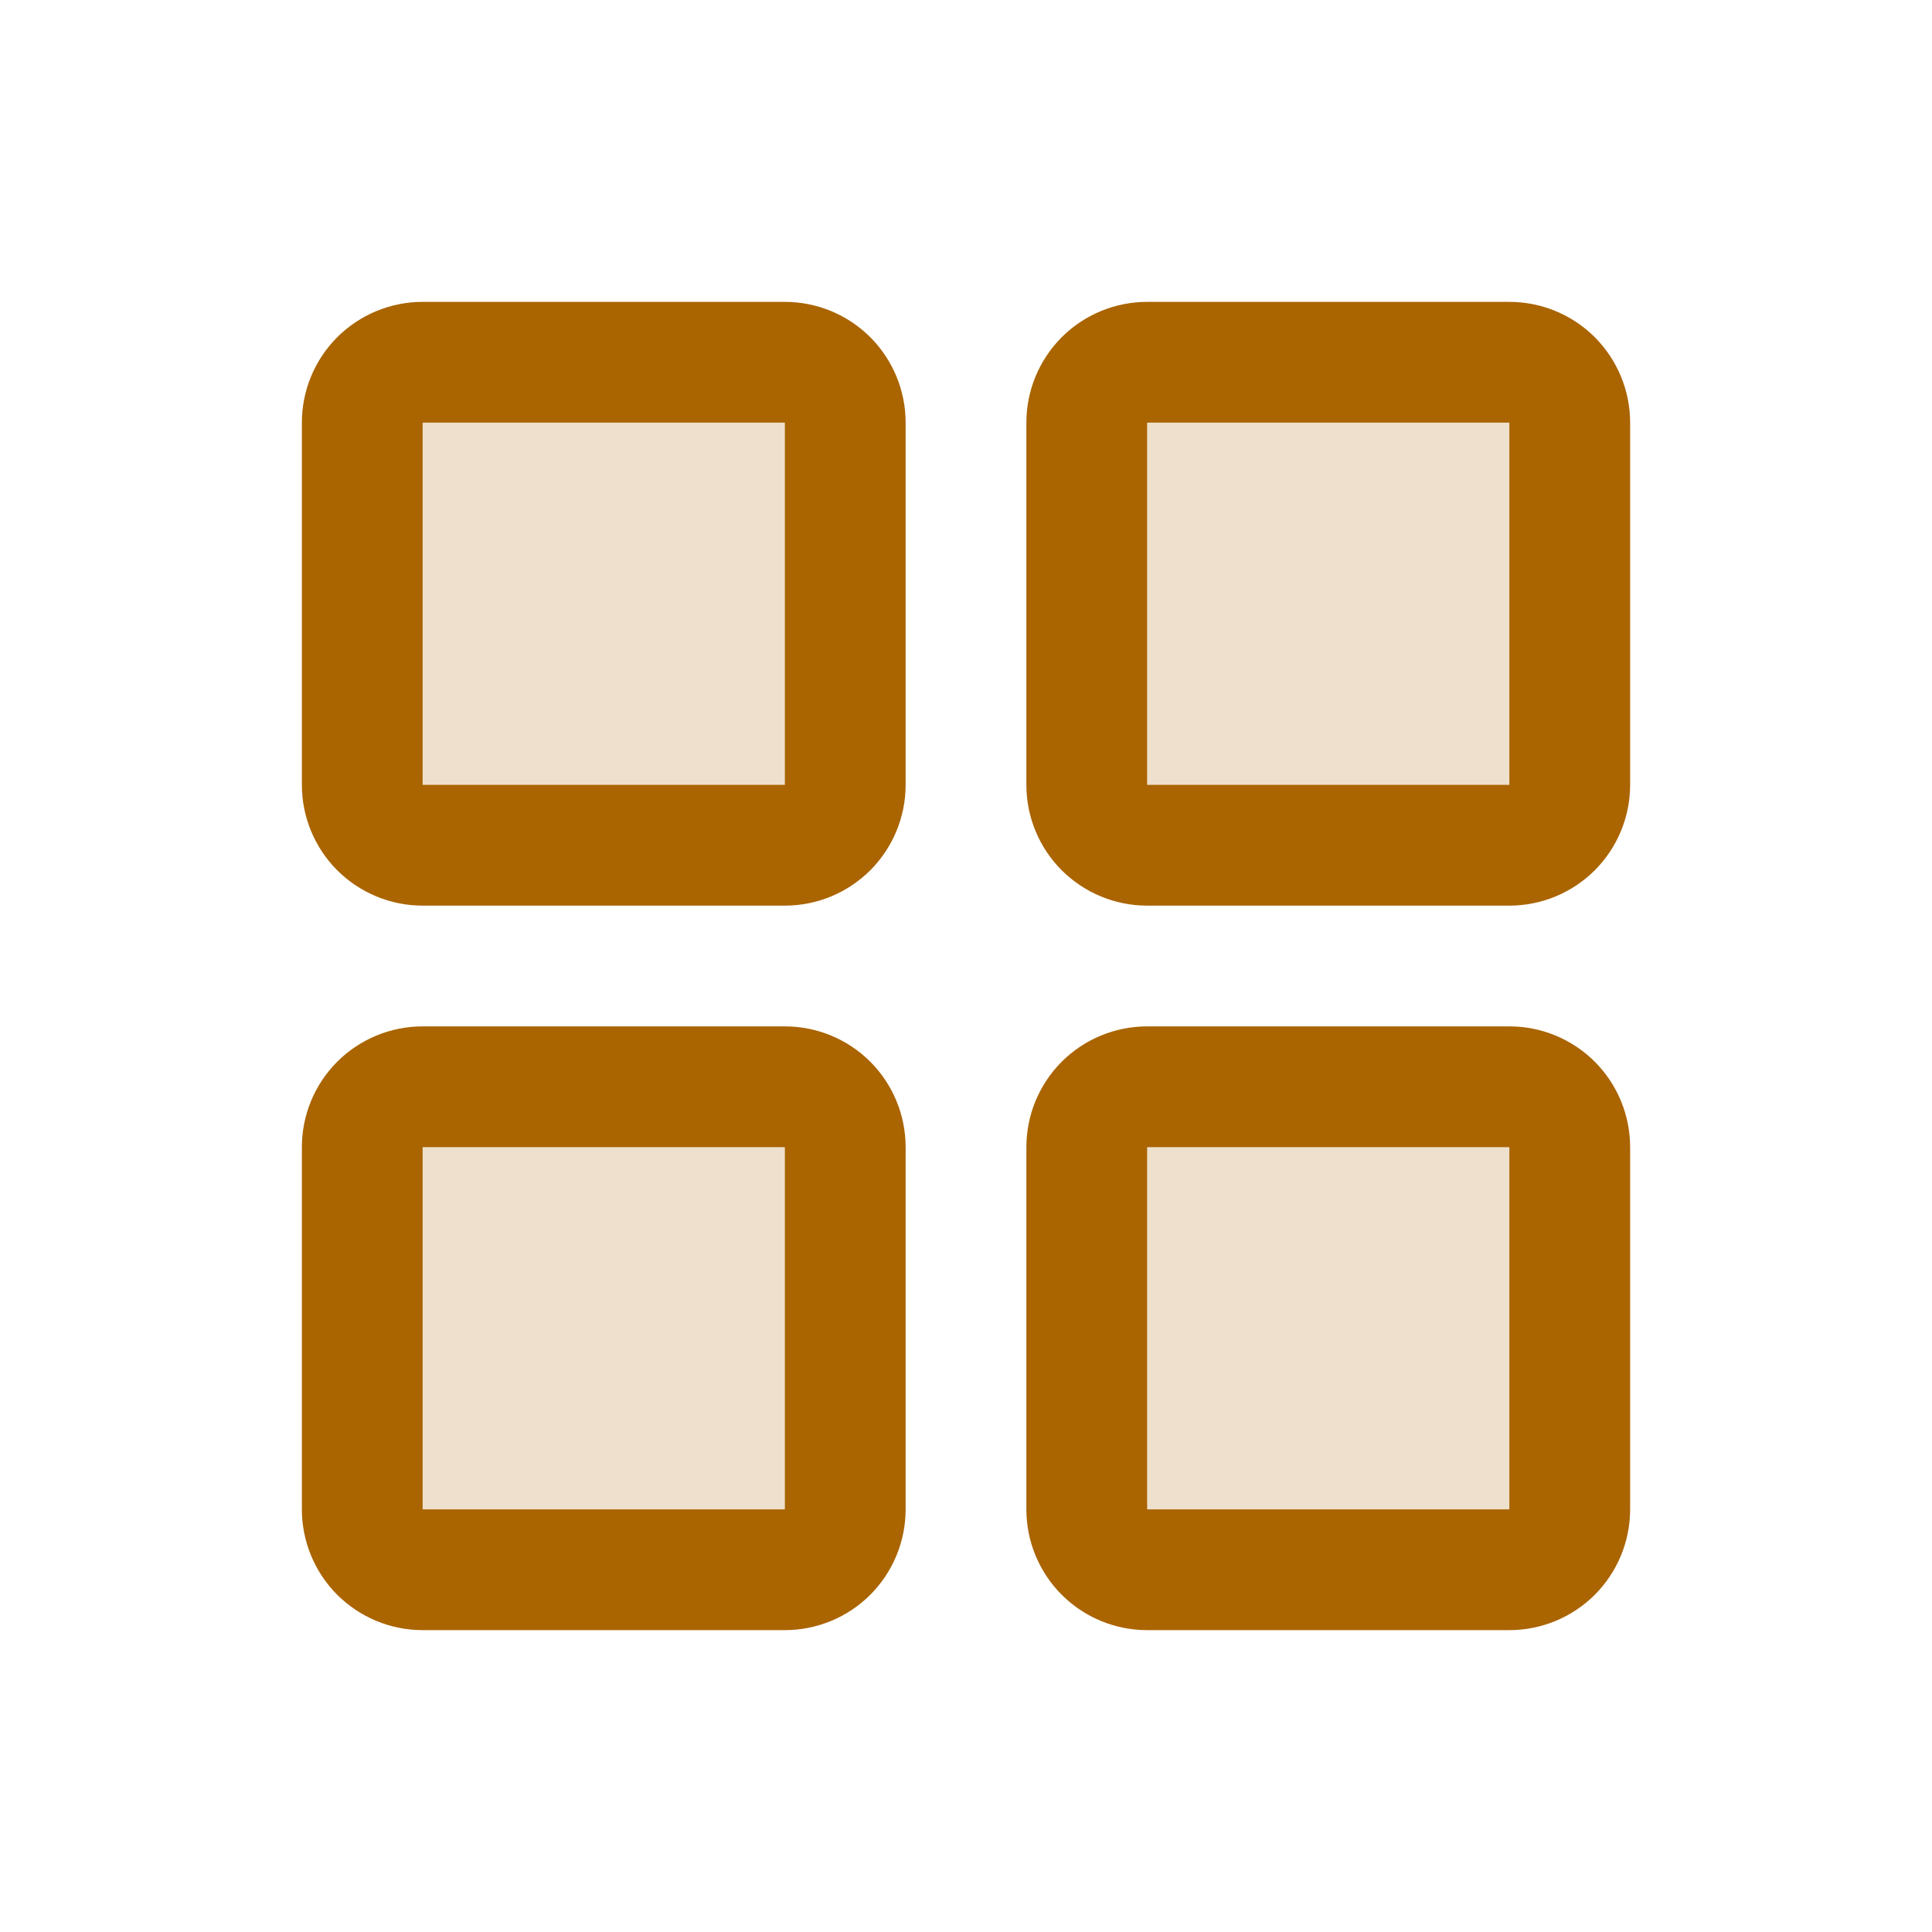
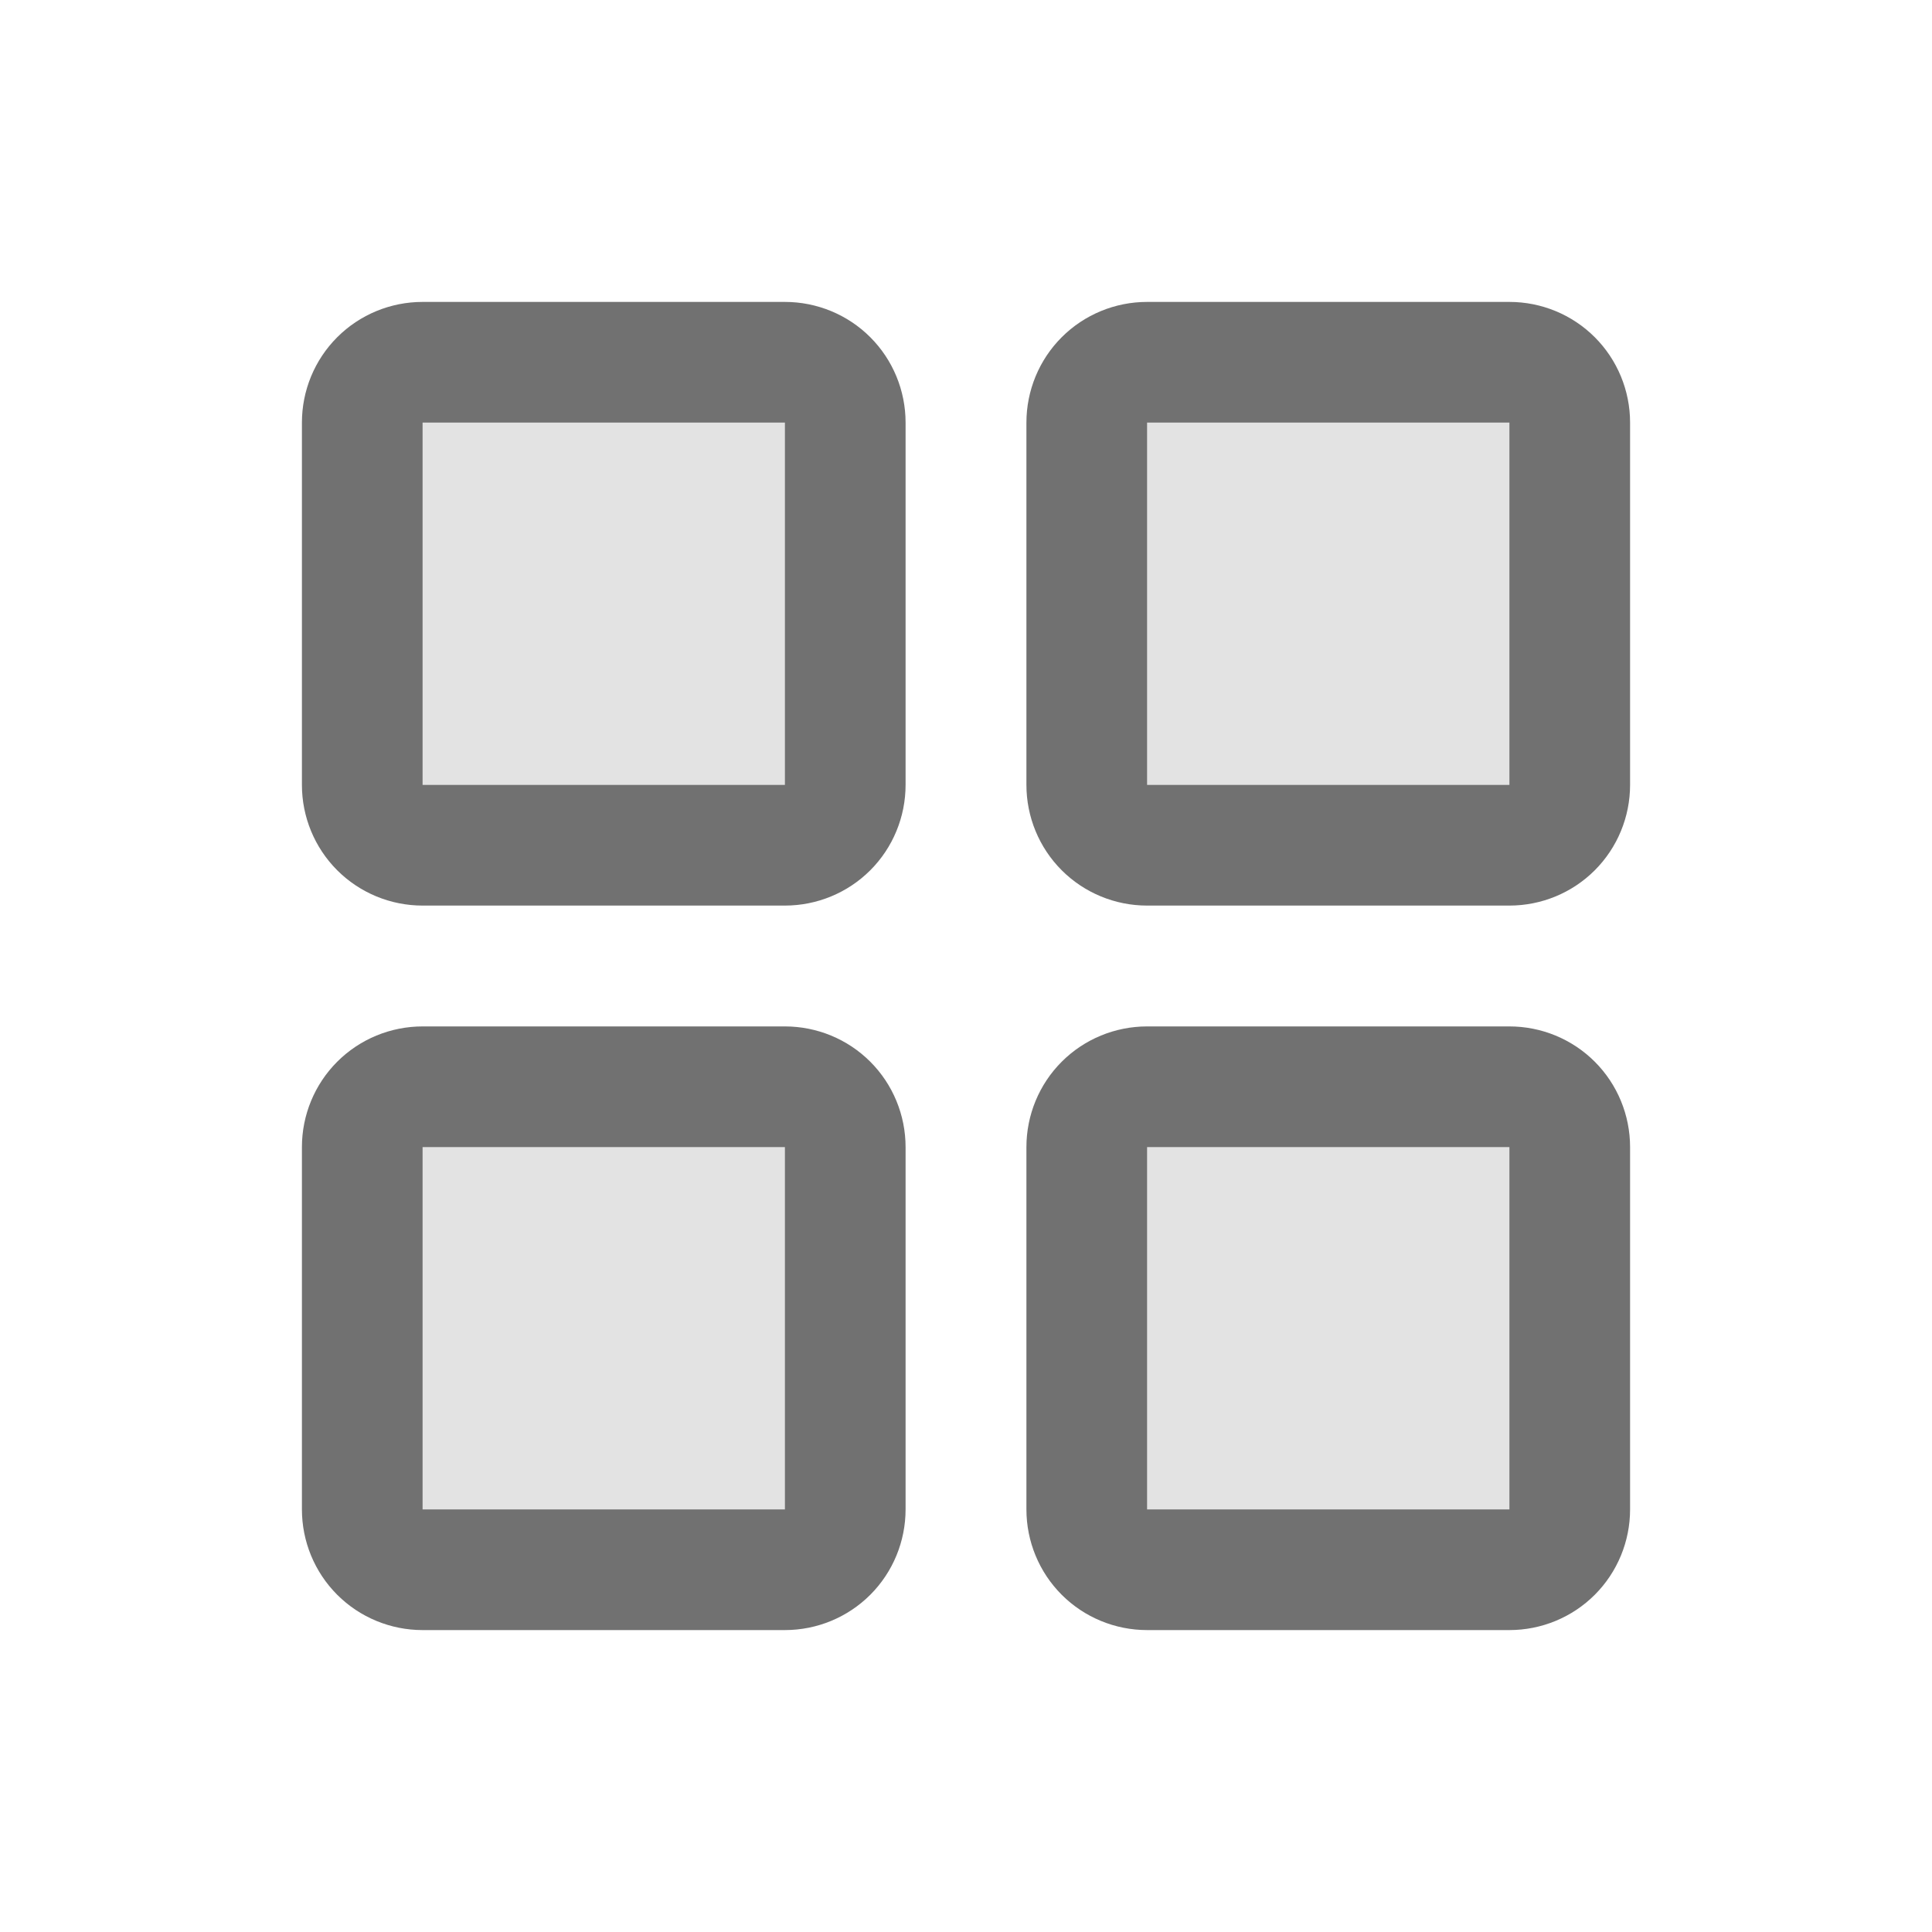
- <svg xmlns="http://www.w3.org/2000/svg" width="24" height="24" viewBox="0 0 24 24" fill="none">
-   <path opacity="0.2" d="M10.5 5.25V9.75C10.5 9.949 10.421 10.14 10.28 10.28C10.14 10.421 9.949 10.5 9.75 10.5H5.25C5.051 10.5 4.86 10.421 4.72 10.28C4.579 10.14 4.5 9.949 4.5 9.75V5.25C4.5 5.051 4.579 4.86 4.72 4.72C4.86 4.579 5.051 4.5 5.25 4.5H9.75C9.949 4.5 10.14 4.579 10.28 4.72C10.421 4.86 10.5 5.051 10.5 5.25ZM18.75 4.5H14.25C14.051 4.5 13.86 4.579 13.72 4.72C13.579 4.86 13.5 5.051 13.5 5.25V9.75C13.5 9.949 13.579 10.14 13.72 10.28C13.86 10.421 14.051 10.5 14.25 10.5H18.75C18.949 10.5 19.14 10.421 19.28 10.28C19.421 10.14 19.5 9.949 19.5 9.75V5.25C19.5 5.051 19.421 4.86 19.28 4.72C19.14 4.579 18.949 4.5 18.75 4.5ZM9.75 13.5H5.25C5.051 13.5 4.86 13.579 4.72 13.72C4.579 13.86 4.5 14.051 4.5 14.25V18.75C4.5 18.949 4.579 19.14 4.72 19.28C4.86 19.421 5.051 19.5 5.25 19.5H9.75C9.949 19.5 10.14 19.421 10.28 19.28C10.421 19.14 10.5 18.949 10.5 18.75V14.25C10.5 14.051 10.421 13.86 10.28 13.72C10.14 13.579 9.949 13.5 9.75 13.5ZM18.75 13.5H14.25C14.051 13.5 13.86 13.579 13.72 13.72C13.579 13.86 13.5 14.051 13.5 14.25V18.75C13.5 18.949 13.579 19.14 13.72 19.28C13.86 19.421 14.051 19.5 14.25 19.5H18.75C18.949 19.5 19.14 19.421 19.28 19.28C19.421 19.14 19.5 18.949 19.5 18.75V14.25C19.5 14.051 19.421 13.86 19.28 13.72C19.14 13.579 18.949 13.5 18.75 13.5Z" fill="#AA6400" />
-   <path d="M18.75 12.75H14.25C13.852 12.75 13.471 12.908 13.189 13.189C12.908 13.471 12.75 13.852 12.75 14.25V18.75C12.75 19.148 12.908 19.529 13.189 19.811C13.471 20.092 13.852 20.25 14.25 20.25H18.75C19.148 20.25 19.529 20.092 19.811 19.811C20.092 19.529 20.25 19.148 20.25 18.75V14.25C20.25 13.852 20.092 13.471 19.811 13.189C19.529 12.908 19.148 12.75 18.75 12.75ZM18.75 18.75H14.25V14.25H18.75V18.75ZM9.75 3.75H5.25C4.852 3.75 4.471 3.908 4.189 4.189C3.908 4.471 3.75 4.852 3.75 5.25V9.75C3.75 10.148 3.908 10.529 4.189 10.811C4.471 11.092 4.852 11.25 5.25 11.25H9.75C10.148 11.25 10.529 11.092 10.811 10.811C11.092 10.529 11.25 10.148 11.25 9.75V5.25C11.25 4.852 11.092 4.471 10.811 4.189C10.529 3.908 10.148 3.75 9.75 3.75ZM9.75 9.75H5.25V5.25H9.75V9.75ZM18.75 3.75H14.25C13.852 3.75 13.471 3.908 13.189 4.189C12.908 4.471 12.75 4.852 12.75 5.25V9.75C12.75 10.148 12.908 10.529 13.189 10.811C13.471 11.092 13.852 11.25 14.25 11.25H18.75C19.148 11.25 19.529 11.092 19.811 10.811C20.092 10.529 20.25 10.148 20.25 9.75V5.25C20.25 4.852 20.092 4.471 19.811 4.189C19.529 3.908 19.148 3.75 18.75 3.75ZM18.75 9.75H14.25V5.25H18.75V9.75ZM9.75 12.75H5.25C4.852 12.75 4.471 12.908 4.189 13.189C3.908 13.471 3.75 13.852 3.75 14.25V18.75C3.75 19.148 3.908 19.529 4.189 19.811C4.471 20.092 4.852 20.25 5.25 20.25H9.75C10.148 20.25 10.529 20.092 10.811 19.811C11.092 19.529 11.25 19.148 11.25 18.75V14.25C11.25 13.852 11.092 13.471 10.811 13.189C10.529 12.908 10.148 12.75 9.75 12.75ZM9.75 18.75H5.25V14.25H9.75V18.75Z" fill="#AA6400" />
+ <svg xmlns="http://www.w3.org/2000/svg" width="22" height="22" viewBox="0 0 22 22" fill="none">
+   <path opacity="0.2" d="M9.625 4.812V8.938C9.625 9.12 9.553 9.295 9.424 9.424C9.295 9.553 9.12 9.625 8.938 9.625H4.812C4.63 9.625 4.455 9.553 4.326 9.424C4.197 9.295 4.125 9.12 4.125 8.938V4.812C4.125 4.63 4.197 4.455 4.326 4.326C4.455 4.197 4.63 4.125 4.812 4.125H8.938C9.12 4.125 9.295 4.197 9.424 4.326C9.553 4.455 9.625 4.63 9.625 4.812ZM17.188 4.125H13.062C12.88 4.125 12.705 4.197 12.576 4.326C12.447 4.455 12.375 4.63 12.375 4.812V8.938C12.375 9.12 12.447 9.295 12.576 9.424C12.705 9.553 12.88 9.625 13.062 9.625H17.188C17.37 9.625 17.545 9.553 17.674 9.424C17.803 9.295 17.875 9.12 17.875 8.938V4.812C17.875 4.63 17.803 4.455 17.674 4.326C17.545 4.197 17.37 4.125 17.188 4.125ZM8.938 12.375H4.812C4.63 12.375 4.455 12.447 4.326 12.576C4.197 12.705 4.125 12.88 4.125 13.062V17.188C4.125 17.37 4.197 17.545 4.326 17.674C4.455 17.803 4.63 17.875 4.812 17.875H8.938C9.12 17.875 9.295 17.803 9.424 17.674C9.553 17.545 9.625 17.37 9.625 17.188V13.062C9.625 12.88 9.553 12.705 9.424 12.576C9.295 12.447 9.12 12.375 8.938 12.375ZM17.188 12.375H13.062C12.88 12.375 12.705 12.447 12.576 12.576C12.447 12.705 12.375 12.88 12.375 13.062V17.188C12.375 17.37 12.447 17.545 12.576 17.674C12.705 17.803 12.88 17.875 13.062 17.875H17.188C17.37 17.875 17.545 17.803 17.674 17.674C17.803 17.545 17.875 17.37 17.875 17.188V13.062C17.875 12.88 17.803 12.705 17.674 12.576C17.545 12.447 17.37 12.375 17.188 12.375Z" fill="#717171" />
+   <path d="M17.188 11.688H13.062C12.698 11.688 12.348 11.832 12.09 12.09C11.832 12.348 11.688 12.698 11.688 13.062V17.188C11.688 17.552 11.832 17.902 12.09 18.16C12.348 18.418 12.698 18.562 13.062 18.562H17.188C17.552 18.562 17.902 18.418 18.16 18.16C18.418 17.902 18.562 17.552 18.562 17.188V13.062C18.562 12.698 18.418 12.348 18.16 12.09C17.902 11.832 17.552 11.688 17.188 11.688ZM17.188 17.188H13.062V13.062H17.188V17.188ZM8.938 3.438H4.812C4.448 3.438 4.098 3.582 3.84 3.84C3.582 4.098 3.438 4.448 3.438 4.812V8.938C3.438 9.302 3.582 9.652 3.84 9.91C4.098 10.168 4.448 10.312 4.812 10.312H8.938C9.302 10.312 9.652 10.168 9.91 9.91C10.168 9.652 10.312 9.302 10.312 8.938V4.812C10.312 4.448 10.168 4.098 9.91 3.84C9.652 3.582 9.302 3.438 8.938 3.438ZM8.938 8.938H4.812V4.812H8.938V8.938ZM17.188 3.438H13.062C12.698 3.438 12.348 3.582 12.09 3.84C11.832 4.098 11.688 4.448 11.688 4.812V8.938C11.688 9.302 11.832 9.652 12.09 9.91C12.348 10.168 12.698 10.312 13.062 10.312H17.188C17.552 10.312 17.902 10.168 18.16 9.91C18.418 9.652 18.562 9.302 18.562 8.938V4.812C18.562 4.448 18.418 4.098 18.16 3.84C17.902 3.582 17.552 3.438 17.188 3.438ZM17.188 8.938H13.062V4.812H17.188V8.938ZM8.938 11.688H4.812C4.448 11.688 4.098 11.832 3.84 12.09C3.582 12.348 3.438 12.698 3.438 13.062V17.188C3.438 17.552 3.582 17.902 3.84 18.16C4.098 18.418 4.448 18.562 4.812 18.562H8.938C9.302 18.562 9.652 18.418 9.91 18.16C10.168 17.902 10.312 17.552 10.312 17.188V13.062C10.312 12.698 10.168 12.348 9.91 12.09C9.652 11.832 9.302 11.688 8.938 11.688ZM8.938 17.188H4.812V13.062H8.938V17.188Z" fill="#717171" />
</svg>
